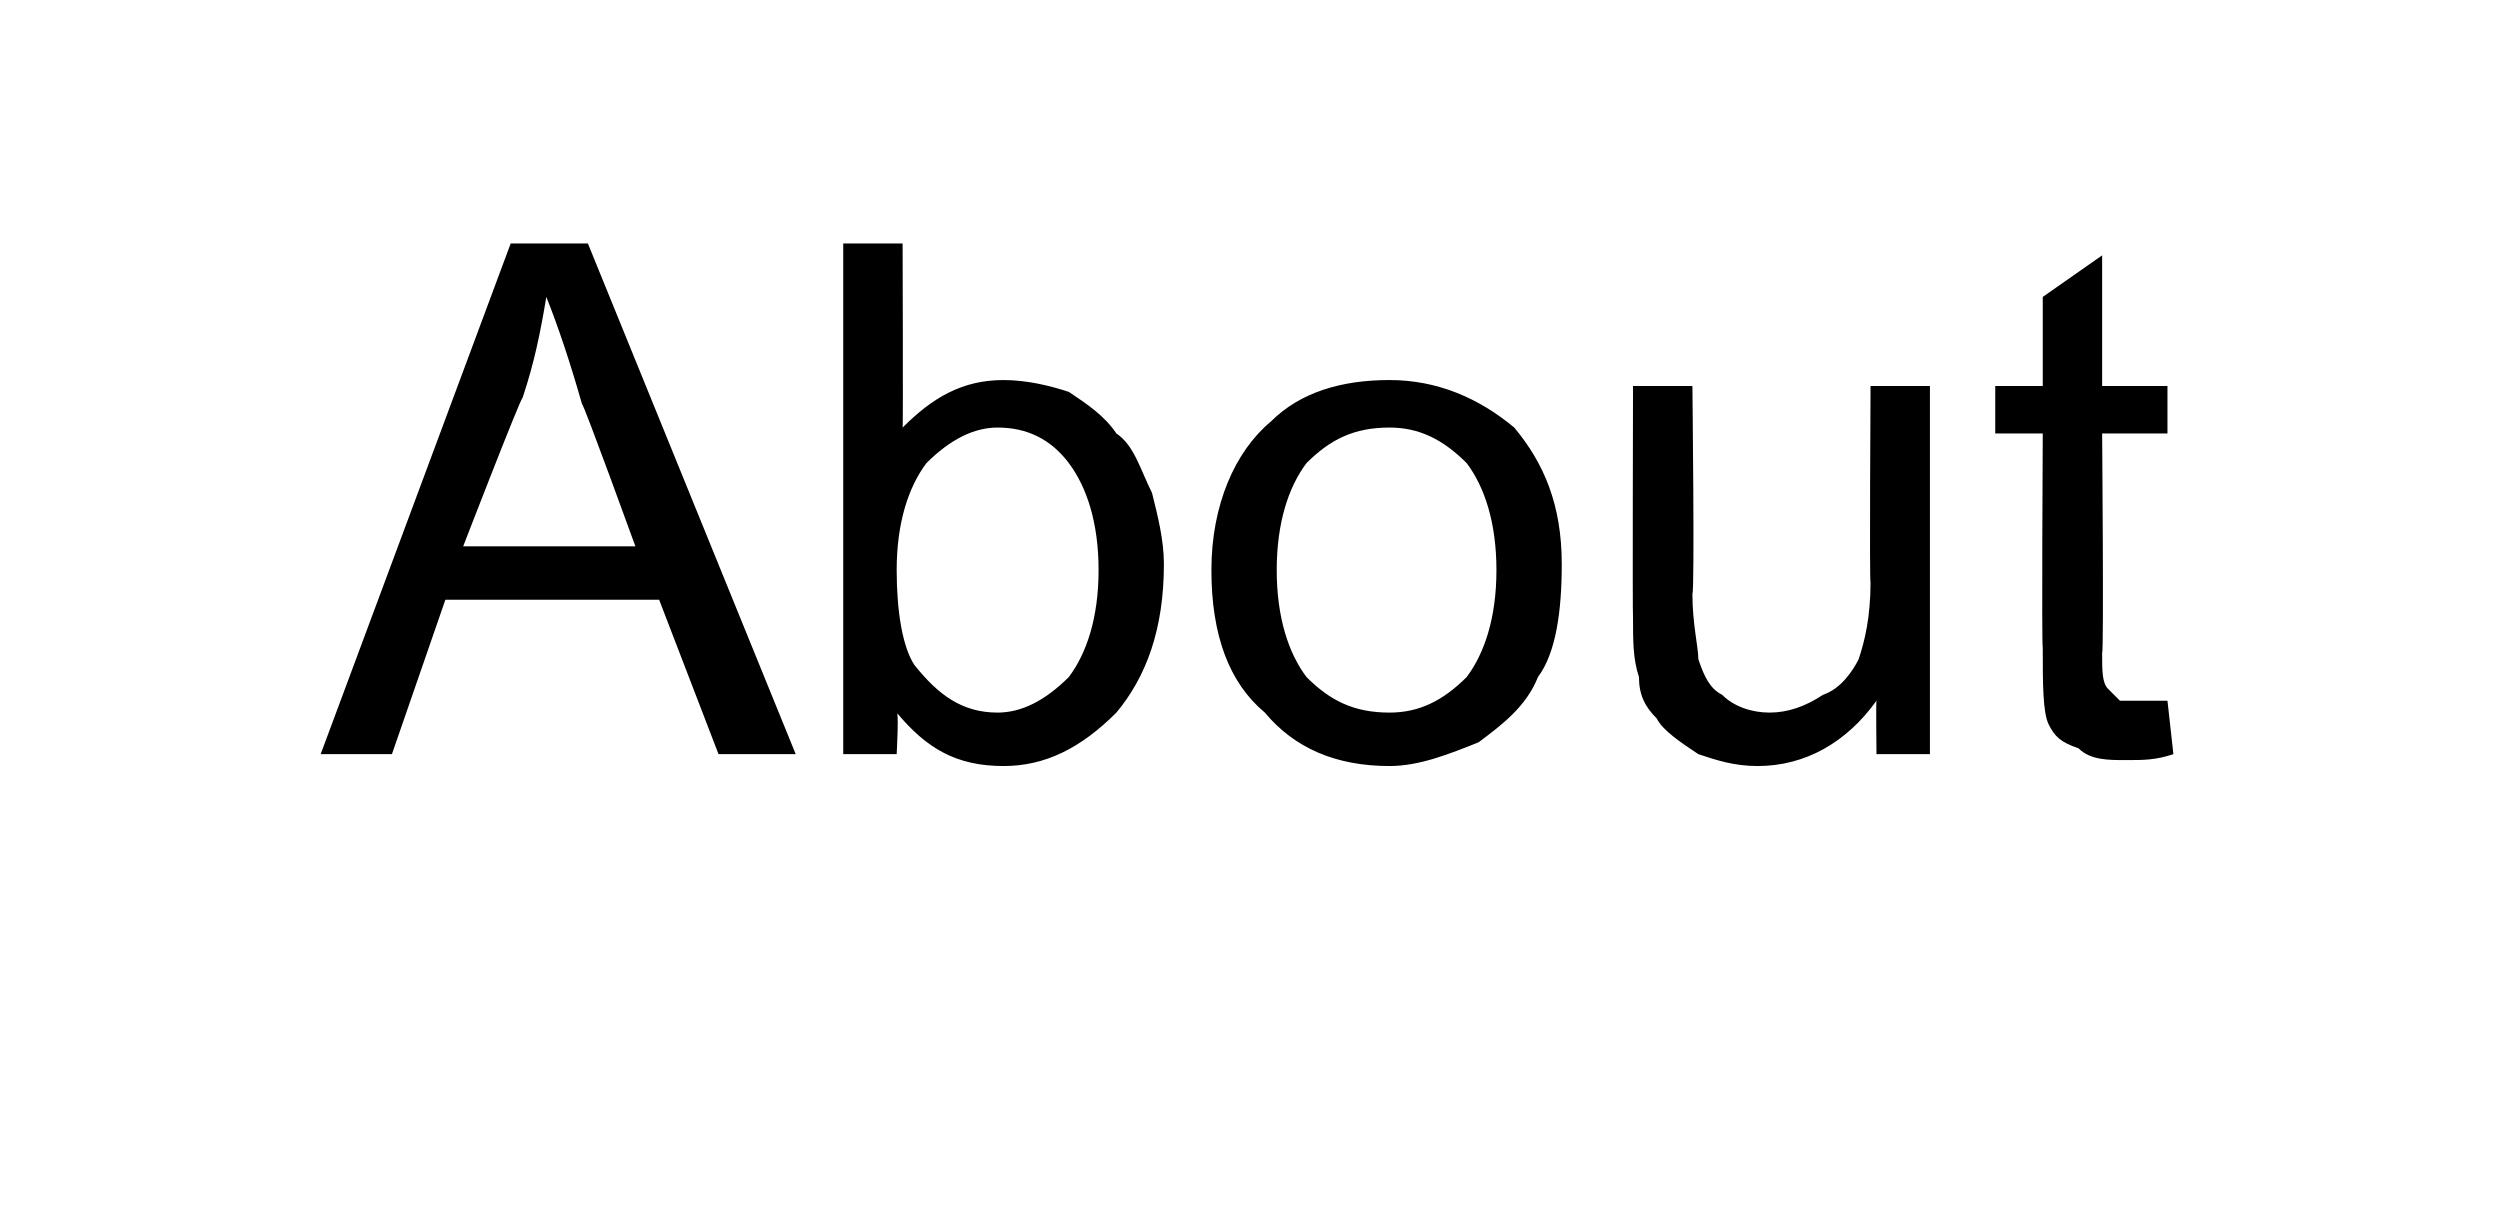
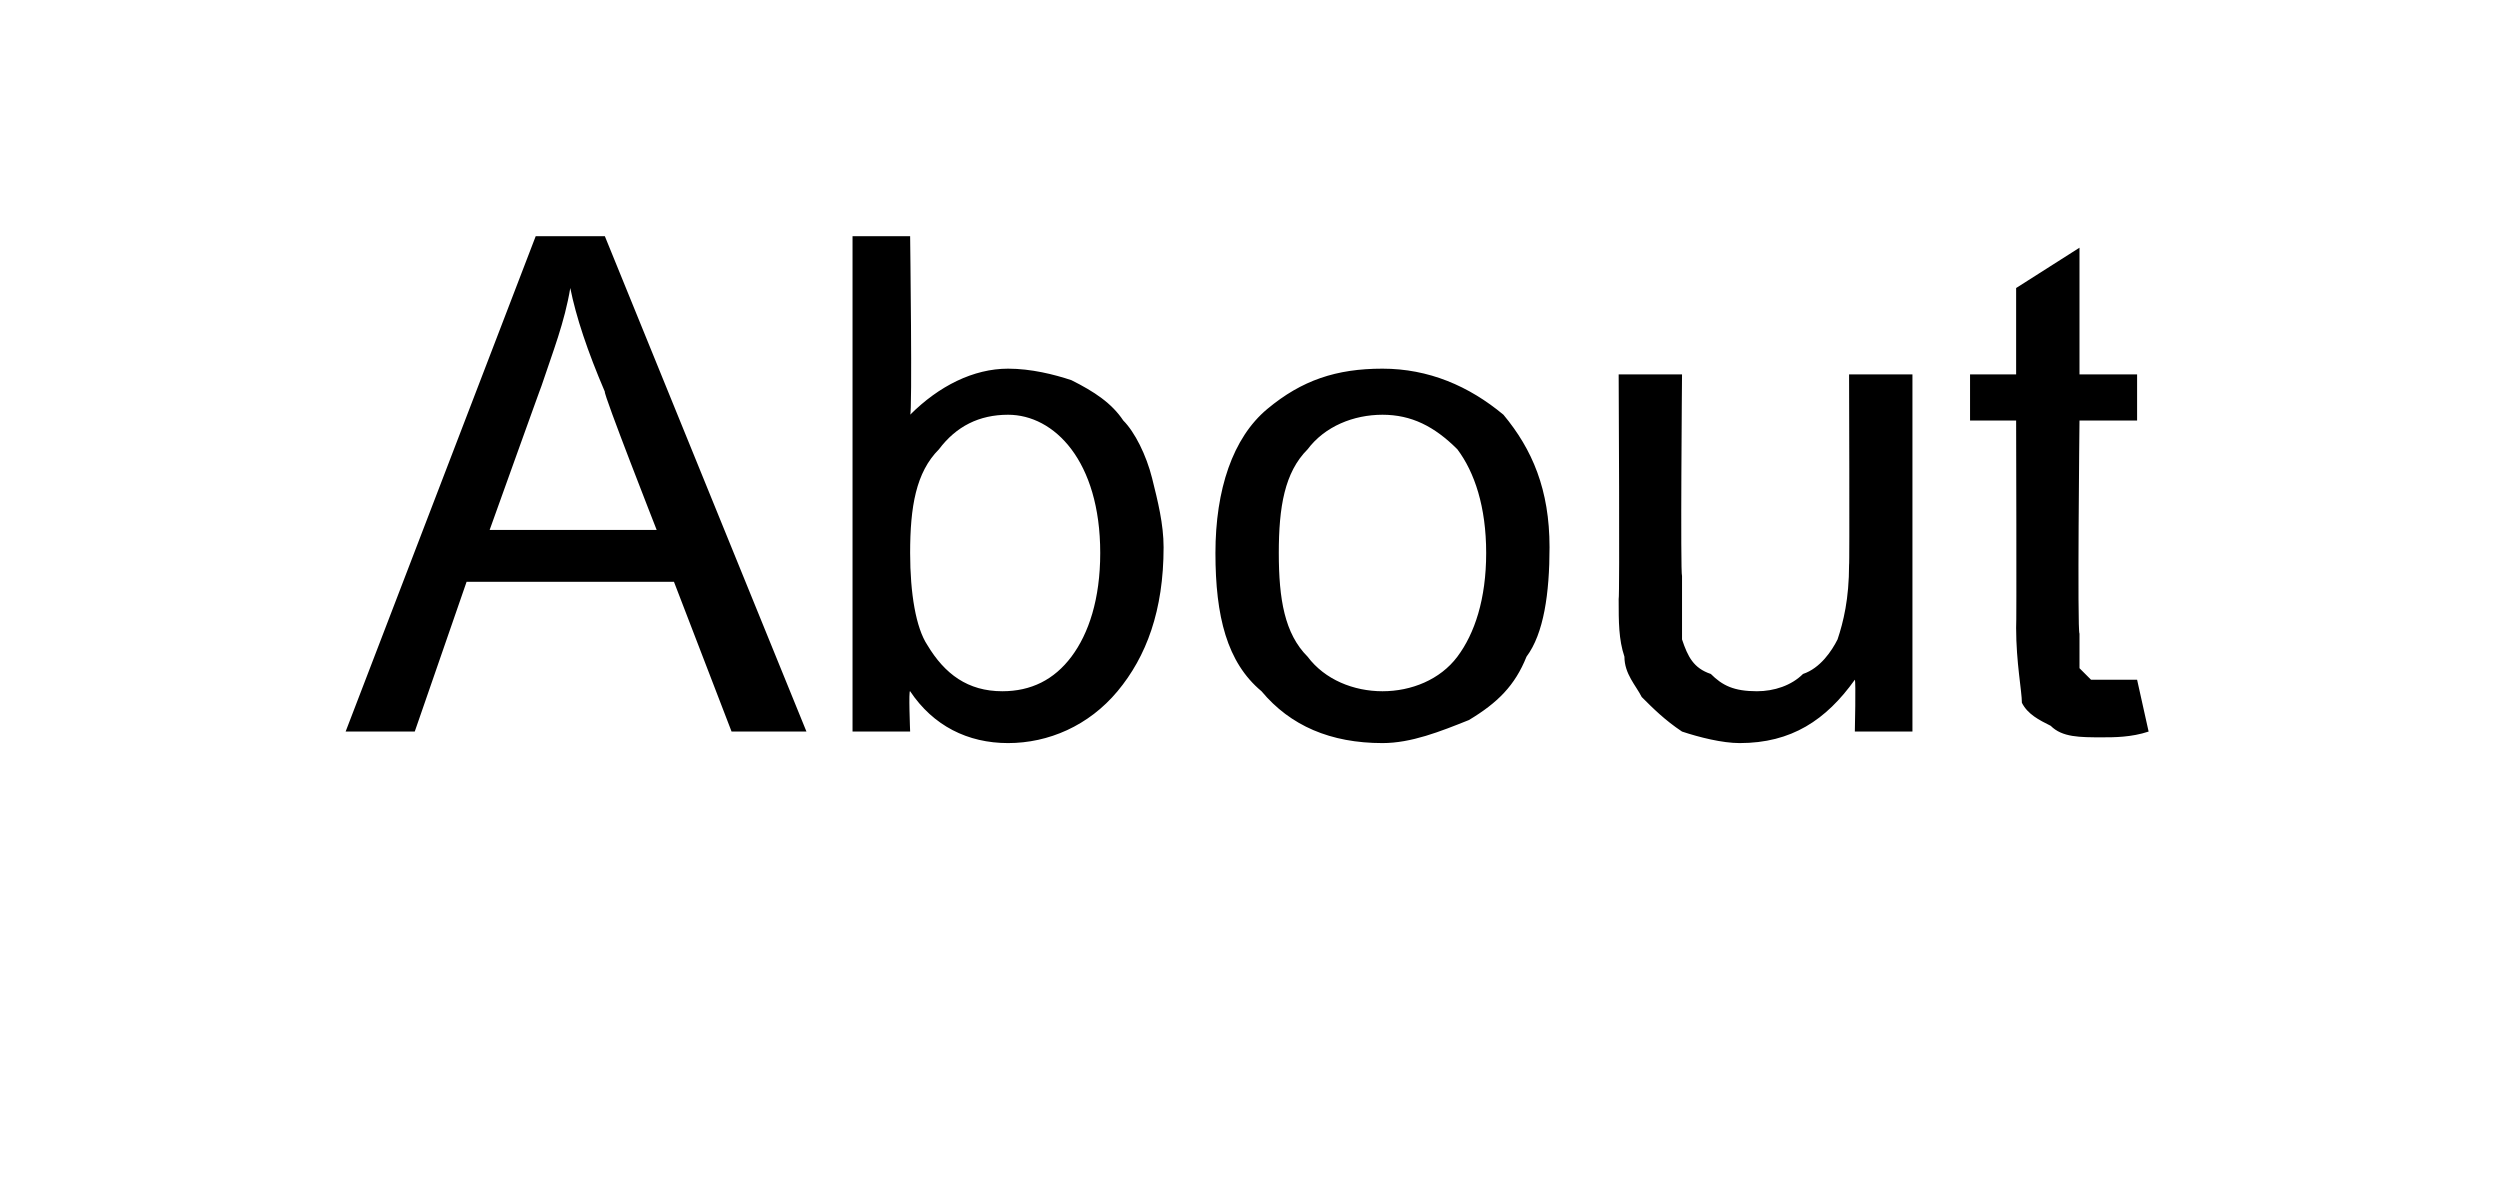
- <svg xmlns="http://www.w3.org/2000/svg" version="1.1" width="42.1px" height="20.5px" viewBox="0 -4 42.1 20.5" style="top:-4px">
+ <svg xmlns="http://www.w3.org/2000/svg" version="1.1" width="43.4px" height="20.5px" viewBox="0 -4 43.4 20.5" style="top:-4px">
  <defs />
-   <g id="Polygon2128">
-     <path d="M 5.4 8.7 L 8.6 0.1 L 9.9 0.1 L 13.4 8.7 L 12.1 8.7 L 11.1 6.1 L 7.5 6.1 L 6.6 8.7 L 5.4 8.7 Z M 7.8 5.2 L 10.7 5.2 C 10.7 5.2 9.84 2.83 9.8 2.8 C 9.6 2.1 9.4 1.5 9.2 1 C 9.1 1.6 9 2.1 8.8 2.7 C 8.77 2.69 7.8 5.2 7.8 5.2 Z M 15.1 8.7 L 14.2 8.7 L 14.2 0.1 L 15.2 0.1 C 15.2 0.1 15.21 3.21 15.2 3.2 C 15.7 2.7 16.2 2.4 16.9 2.4 C 17.3 2.4 17.7 2.5 18 2.6 C 18.3 2.8 18.6 3 18.8 3.3 C 19.1 3.5 19.2 3.9 19.4 4.3 C 19.5 4.7 19.6 5.1 19.6 5.5 C 19.6 6.6 19.3 7.4 18.8 8 C 18.2 8.6 17.6 8.9 16.9 8.9 C 16.1 8.9 15.6 8.6 15.1 8 C 15.14 7.96 15.1 8.7 15.1 8.7 Z M 15.1 5.6 C 15.1 6.3 15.2 6.9 15.4 7.2 C 15.8 7.7 16.2 8 16.8 8 C 17.2 8 17.6 7.8 18 7.4 C 18.3 7 18.5 6.4 18.5 5.6 C 18.5 4.8 18.3 4.2 18 3.8 C 17.7 3.4 17.3 3.2 16.8 3.2 C 16.4 3.2 16 3.4 15.6 3.8 C 15.3 4.2 15.1 4.8 15.1 5.6 Z M 20.4 5.6 C 20.4 4.5 20.8 3.6 21.4 3.1 C 21.9 2.6 22.6 2.4 23.4 2.4 C 24.2 2.4 24.9 2.7 25.5 3.2 C 26 3.8 26.3 4.5 26.3 5.5 C 26.3 6.3 26.2 7 25.9 7.4 C 25.7 7.9 25.3 8.2 24.9 8.5 C 24.4 8.7 23.9 8.9 23.4 8.9 C 22.5 8.9 21.8 8.6 21.3 8 C 20.7 7.5 20.4 6.7 20.4 5.6 Z M 21.5 5.6 C 21.5 6.4 21.7 7 22 7.4 C 22.4 7.8 22.8 8 23.4 8 C 23.9 8 24.3 7.8 24.7 7.4 C 25 7 25.2 6.4 25.2 5.6 C 25.2 4.8 25 4.2 24.7 3.8 C 24.3 3.4 23.9 3.2 23.4 3.2 C 22.8 3.2 22.4 3.4 22 3.8 C 21.7 4.2 21.5 4.8 21.5 5.6 Z M 31.6 8.7 C 31.6 8.7 31.59 7.82 31.6 7.8 C 31.1 8.5 30.4 8.9 29.6 8.9 C 29.2 8.9 28.9 8.8 28.6 8.7 C 28.3 8.5 28 8.3 27.9 8.1 C 27.7 7.9 27.6 7.7 27.6 7.4 C 27.5 7.1 27.5 6.8 27.5 6.4 C 27.49 6.37 27.5 2.5 27.5 2.5 L 28.5 2.5 C 28.5 2.5 28.54 5.96 28.5 6 C 28.5 6.5 28.6 6.9 28.6 7.1 C 28.7 7.4 28.8 7.6 29 7.7 C 29.2 7.9 29.5 8 29.8 8 C 30.1 8 30.4 7.9 30.7 7.7 C 31 7.6 31.2 7.3 31.3 7.1 C 31.4 6.8 31.5 6.4 31.5 5.8 C 31.48 5.85 31.5 2.5 31.5 2.5 L 32.5 2.5 L 32.5 8.7 L 31.6 8.7 Z M 36 7.8 C 36.1 7.8 36.3 7.8 36.5 7.8 C 36.5 7.8 36.6 8.7 36.6 8.7 C 36.3 8.8 36.1 8.8 35.8 8.8 C 35.5 8.8 35.2 8.8 35 8.6 C 34.7 8.5 34.6 8.4 34.5 8.2 C 34.4 8 34.4 7.5 34.4 6.9 C 34.38 6.91 34.4 3.3 34.4 3.3 L 33.6 3.3 L 33.6 2.5 L 34.4 2.5 L 34.4 1 L 35.4 0.3 L 35.4 2.5 L 36.5 2.5 L 36.5 3.3 L 35.4 3.3 C 35.4 3.3 35.43 6.97 35.4 7 C 35.4 7.3 35.4 7.5 35.5 7.6 C 35.5 7.6 35.6 7.7 35.7 7.8 C 35.7 7.8 35.9 7.8 36 7.8 C 36 7.8 36 7.8 36 7.8 Z " stroke="none" fill="#000" />
+   <g id="Polygon2338">
+     <path d="M 6 8.7 L 9.3 0.1 L 10.5 0.1 L 14 8.7 L 12.7 8.7 L 11.7 6.1 L 8.1 6.1 L 7.2 8.7 L 6 8.7 Z M 8.5 5.2 L 11.4 5.2 C 11.4 5.2 10.47 2.83 10.5 2.8 C 10.2 2.1 10 1.5 9.9 1 C 9.8 1.6 9.6 2.1 9.4 2.7 C 9.4 2.69 8.5 5.2 8.5 5.2 Z M 15.8 8.7 L 14.8 8.7 L 14.8 0.1 L 15.8 0.1 C 15.8 0.1 15.84 3.21 15.8 3.2 C 16.3 2.7 16.9 2.4 17.5 2.4 C 17.9 2.4 18.3 2.5 18.6 2.6 C 19 2.8 19.3 3 19.5 3.3 C 19.7 3.5 19.9 3.9 20 4.3 C 20.1 4.7 20.2 5.1 20.2 5.5 C 20.2 6.6 19.9 7.4 19.4 8 C 18.9 8.6 18.2 8.9 17.5 8.9 C 16.8 8.9 16.2 8.6 15.8 8 C 15.77 7.96 15.8 8.7 15.8 8.7 Z M 15.8 5.6 C 15.8 6.3 15.9 6.9 16.1 7.2 C 16.4 7.7 16.8 8 17.4 8 C 17.9 8 18.3 7.8 18.6 7.4 C 18.9 7 19.1 6.4 19.1 5.6 C 19.1 4.8 18.9 4.2 18.6 3.8 C 18.3 3.4 17.9 3.2 17.5 3.2 C 17 3.2 16.6 3.4 16.3 3.8 C 15.9 4.2 15.8 4.8 15.8 5.6 Z M 21.1 5.6 C 21.1 4.5 21.4 3.6 22 3.1 C 22.6 2.6 23.2 2.4 24 2.4 C 24.8 2.4 25.5 2.7 26.1 3.2 C 26.6 3.8 26.9 4.5 26.9 5.5 C 26.9 6.3 26.8 7 26.5 7.4 C 26.3 7.9 26 8.2 25.5 8.5 C 25 8.7 24.5 8.9 24 8.9 C 23.1 8.9 22.4 8.6 21.9 8 C 21.3 7.5 21.1 6.7 21.1 5.6 Z M 22.2 5.6 C 22.2 6.4 22.3 7 22.7 7.4 C 23 7.8 23.5 8 24 8 C 24.5 8 25 7.8 25.3 7.4 C 25.6 7 25.8 6.4 25.8 5.6 C 25.8 4.8 25.6 4.2 25.3 3.8 C 24.9 3.4 24.5 3.2 24 3.2 C 23.5 3.2 23 3.4 22.7 3.8 C 22.3 4.2 22.2 4.8 22.2 5.6 Z M 32.2 8.7 C 32.2 8.7 32.22 7.82 32.2 7.8 C 31.7 8.5 31.1 8.9 30.2 8.9 C 29.9 8.9 29.5 8.8 29.2 8.7 C 28.9 8.5 28.7 8.3 28.5 8.1 C 28.4 7.9 28.2 7.7 28.2 7.4 C 28.1 7.1 28.1 6.8 28.1 6.4 C 28.12 6.37 28.1 2.5 28.1 2.5 L 29.2 2.5 C 29.2 2.5 29.17 5.96 29.2 6 C 29.2 6.5 29.2 6.9 29.2 7.1 C 29.3 7.4 29.4 7.6 29.7 7.7 C 29.9 7.9 30.1 8 30.5 8 C 30.8 8 31.1 7.9 31.3 7.7 C 31.6 7.6 31.8 7.3 31.9 7.1 C 32 6.8 32.1 6.4 32.1 5.8 C 32.11 5.85 32.1 2.5 32.1 2.5 L 33.2 2.5 L 33.2 8.7 L 32.2 8.7 Z M 36.7 7.8 C 36.8 7.8 36.9 7.8 37.1 7.8 C 37.1 7.8 37.3 8.7 37.3 8.7 C 37 8.8 36.7 8.8 36.5 8.8 C 36.1 8.8 35.8 8.8 35.6 8.6 C 35.4 8.5 35.2 8.4 35.1 8.2 C 35.1 8 35 7.5 35 6.9 C 35.01 6.91 35 3.3 35 3.3 L 34.2 3.3 L 34.2 2.5 L 35 2.5 L 35 1 L 36.1 0.3 L 36.1 2.5 L 37.1 2.5 L 37.1 3.3 L 36.1 3.3 C 36.1 3.3 36.06 6.97 36.1 7 C 36.1 7.3 36.1 7.5 36.1 7.6 C 36.1 7.6 36.2 7.7 36.3 7.8 C 36.4 7.8 36.5 7.8 36.7 7.8 C 36.7 7.8 36.7 7.8 36.7 7.8 Z " stroke="none" fill="#000" />
  </g>
</svg>
